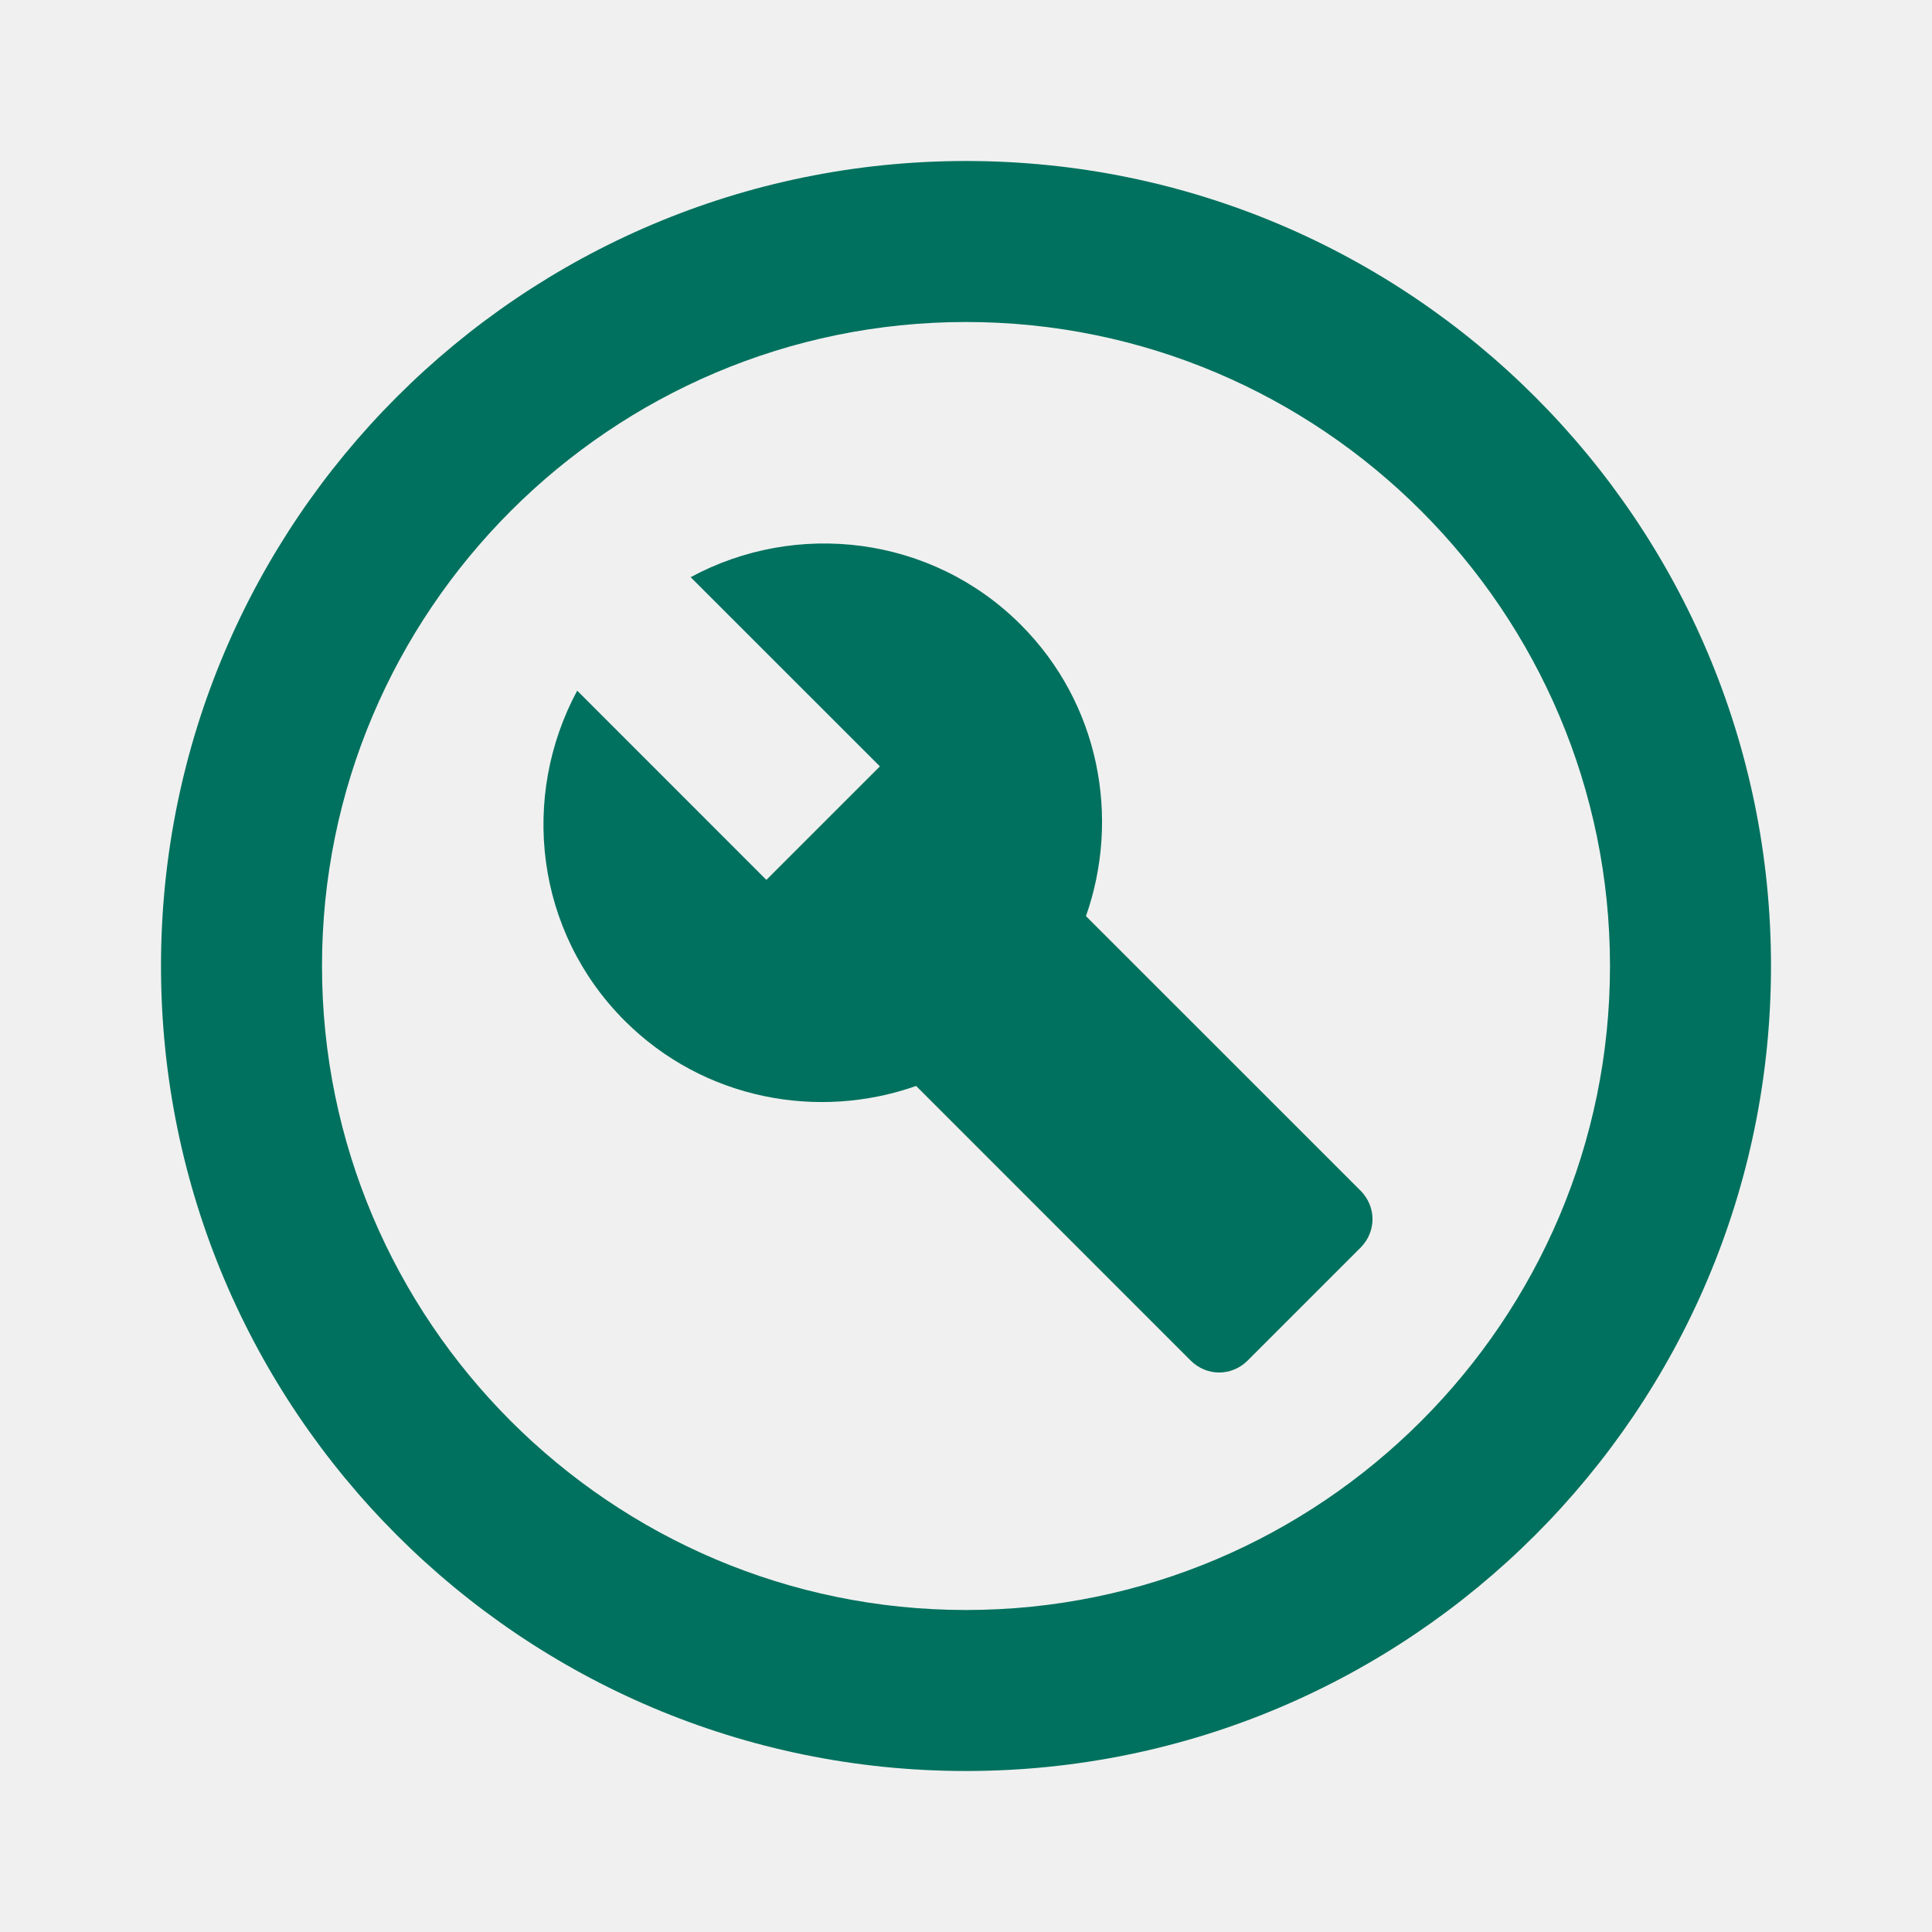
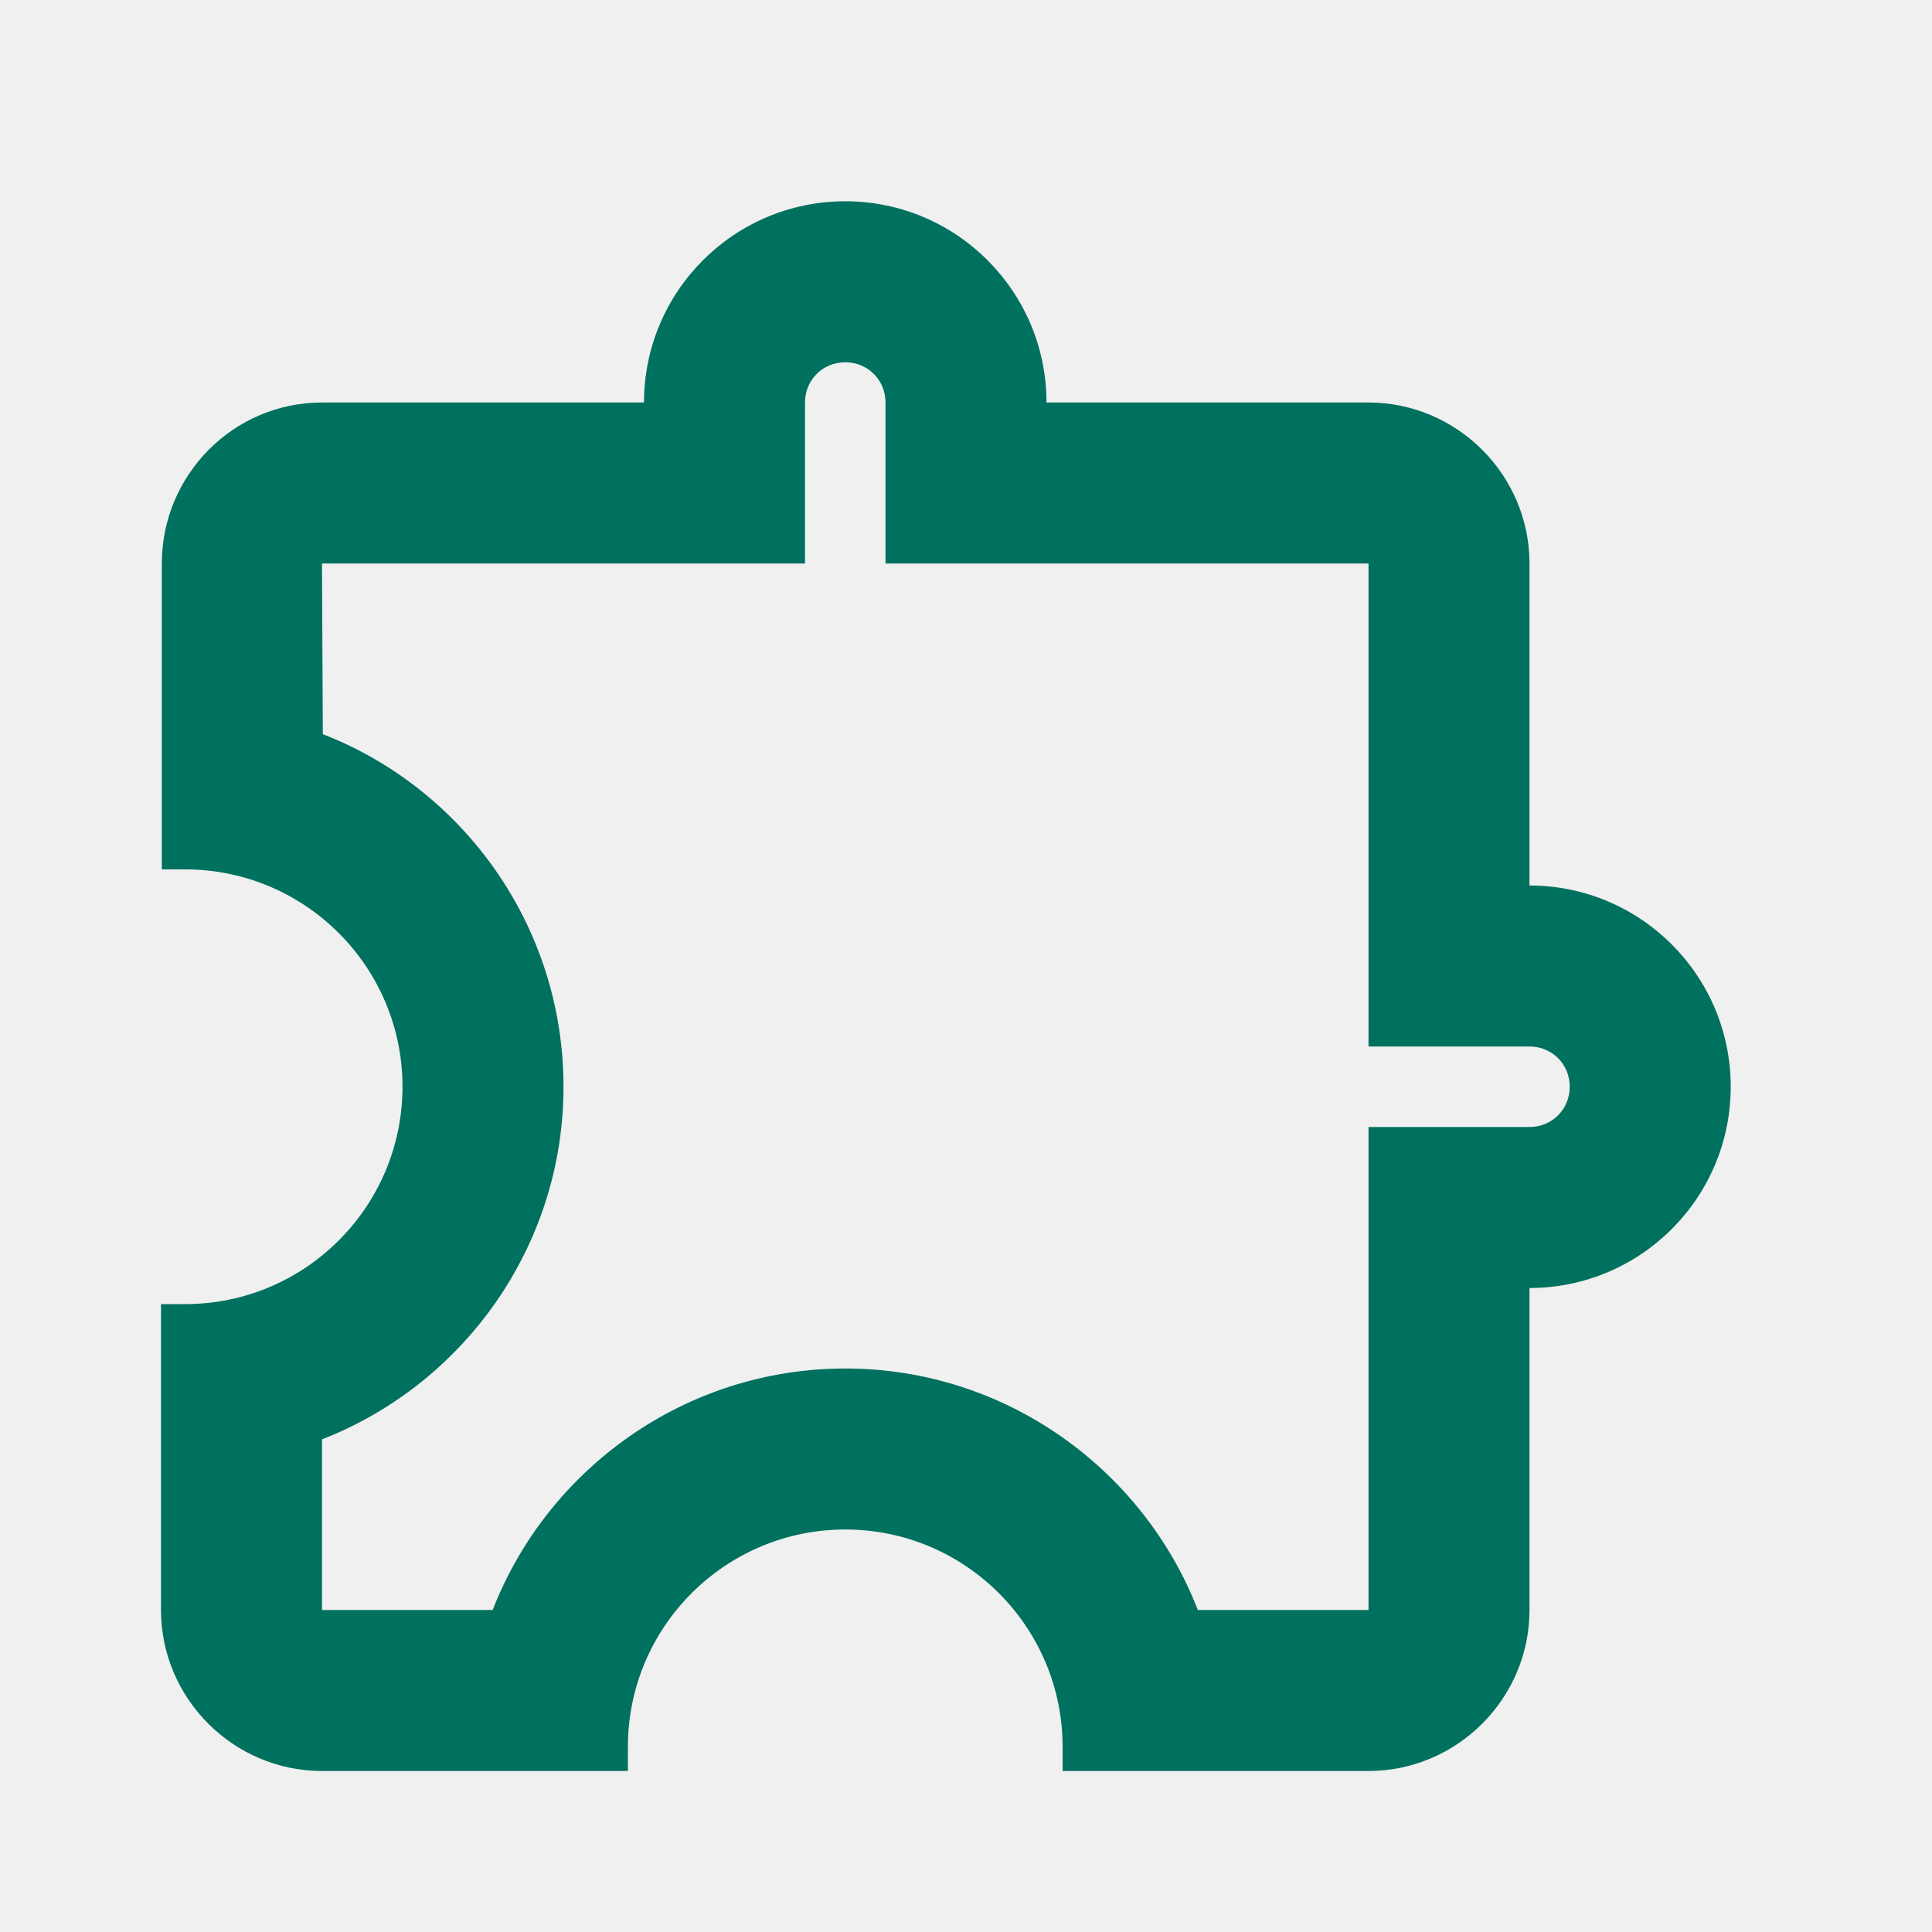
<svg xmlns="http://www.w3.org/2000/svg" width="33" height="33" viewBox="0 0 33 33" fill="none">
-   <g clip-path="url(#clip0_1210_42687)">
-     <path fill-rule="evenodd" clip-rule="evenodd" d="M16.5 2.75C8.91 2.75 2.75 8.91 2.75 16.5C2.75 24.09 8.91 30.25 16.5 30.25C24.09 30.25 30.25 24.09 30.25 16.5C30.25 8.91 24.09 2.75 16.5 2.75ZM16.5 27.5C10.436 27.5 5.5 22.564 5.5 16.5C5.5 10.436 10.436 5.5 16.5 5.5C22.564 5.5 27.5 10.436 27.5 16.5C27.5 22.564 22.564 27.5 16.5 27.5Z" fill="#00715E" />
-     <path fill-rule="evenodd" clip-rule="evenodd" d="M18.549 15.648C19.14 13.97 18.782 12.018 17.435 10.67C15.909 9.144 13.599 8.883 11.797 9.859L15.029 13.09L13.09 15.029L9.859 11.797C8.882 13.613 9.144 15.909 10.67 17.435C12.018 18.782 13.97 19.14 15.648 18.549L20.336 23.238C20.611 23.512 21.038 23.512 21.312 23.238L23.238 21.312C23.512 21.038 23.512 20.611 23.238 20.336L18.549 15.648Z" fill="#00715E" />
+   <g clip-path="url(#clip0_1378_40722)">
+     <path d="M14.438 6.188C14.822 6.188 15.125 6.49 15.125 6.875V9.625H23.375V17.875H26.125C26.51 17.875 26.812 18.177 26.812 18.562C26.812 18.948 26.51 19.25 26.125 19.25H23.375V27.5H20.46C19.525 25.094 17.174 23.375 14.438 23.375C11.701 23.375 9.35 25.094 8.415 27.5H5.5V24.585C7.906 23.65 9.625 21.299 9.625 18.562C9.625 15.826 7.92 13.475 5.514 12.54L5.5 9.625H13.75V6.875C13.75 6.49 14.053 6.188 14.438 6.188ZM14.438 3.438C12.54 3.438 11 4.978 11 6.875H5.5C3.987 6.875 2.764 8.113 2.764 9.625V14.85H3.163C5.211 14.85 6.875 16.514 6.875 18.562C6.875 20.611 5.211 22.275 3.163 22.275H2.75V27.5C2.75 29.012 3.987 30.25 5.5 30.25H10.725V29.837C10.725 27.789 12.389 26.125 14.438 26.125C16.486 26.125 18.15 27.789 18.15 29.837V30.25H23.375C24.887 30.25 26.125 29.012 26.125 27.5V22C28.023 22 29.562 20.46 29.562 18.562C29.562 16.665 28.023 15.125 26.125 15.125V9.625C26.125 8.113 24.887 6.875 23.375 6.875H17.875C17.875 4.978 16.335 3.438 14.438 3.438Z" fill="#00715E" />
  </g>
  <defs>
-     <clipPath id="clip0_1210_42687">
+     <clipPath id="clip0_1378_40722">
      <rect width="33" height="33" fill="white" />
    </clipPath>
  </defs>
</svg>
